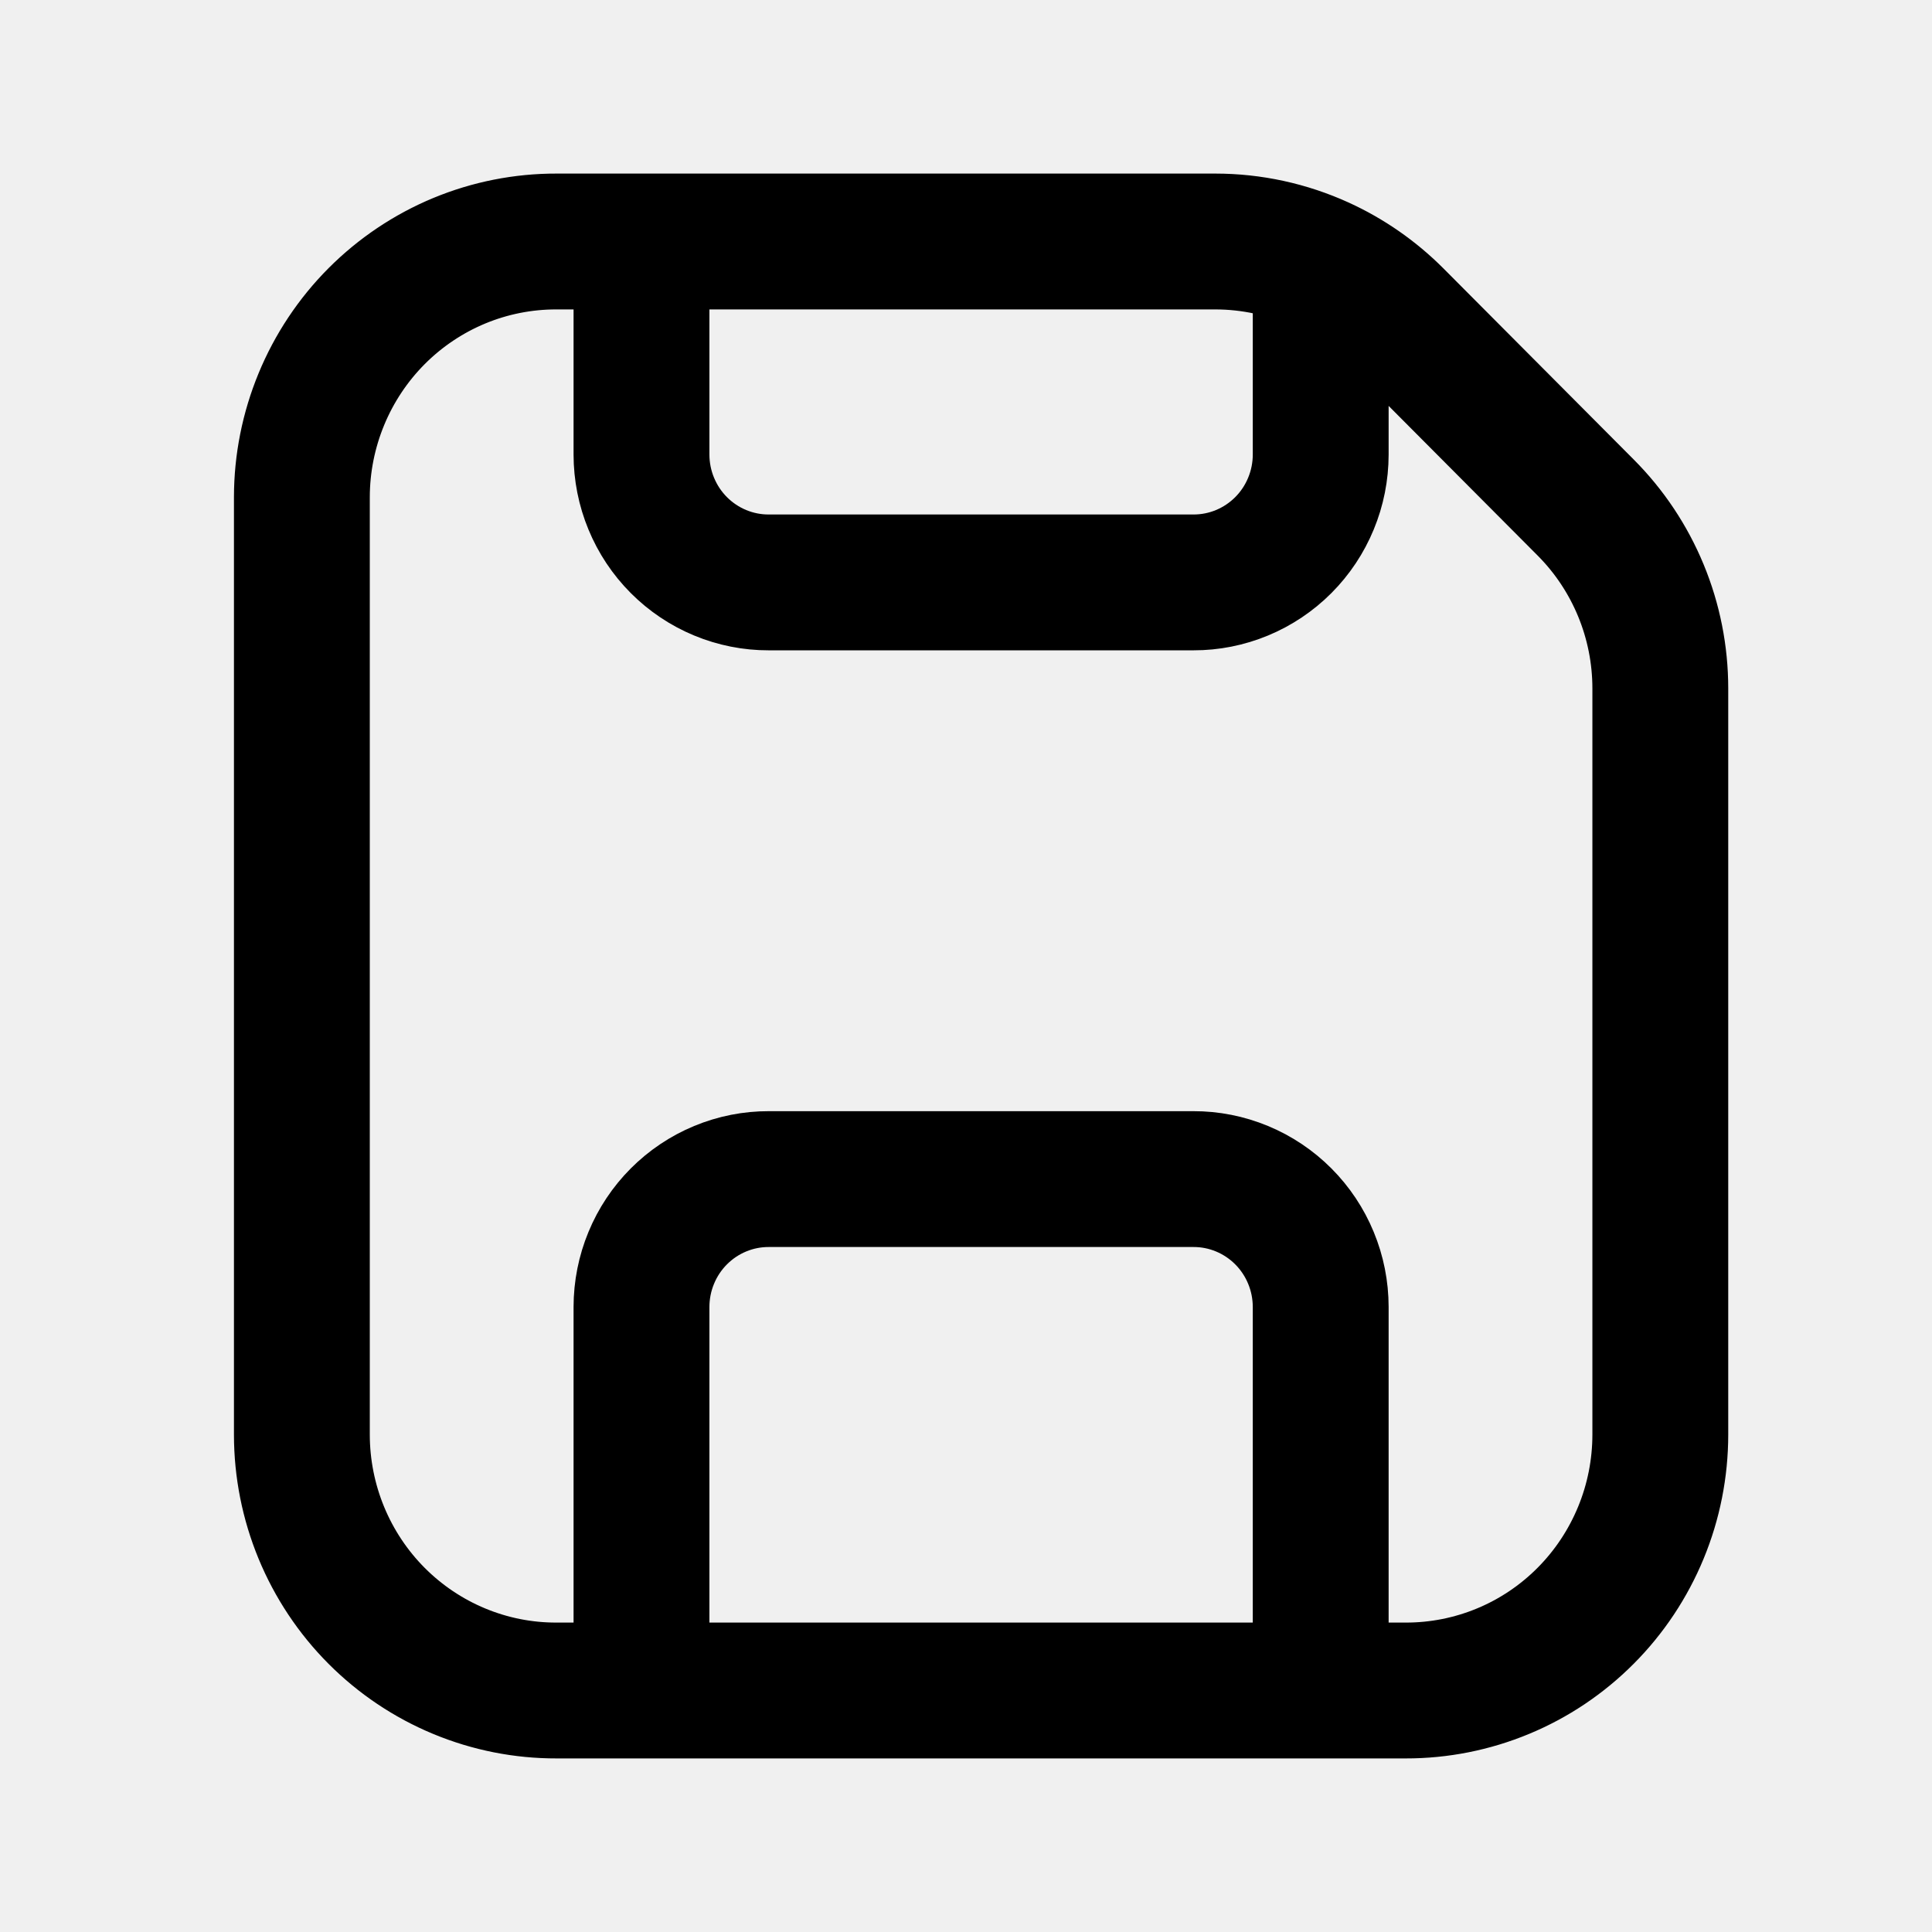
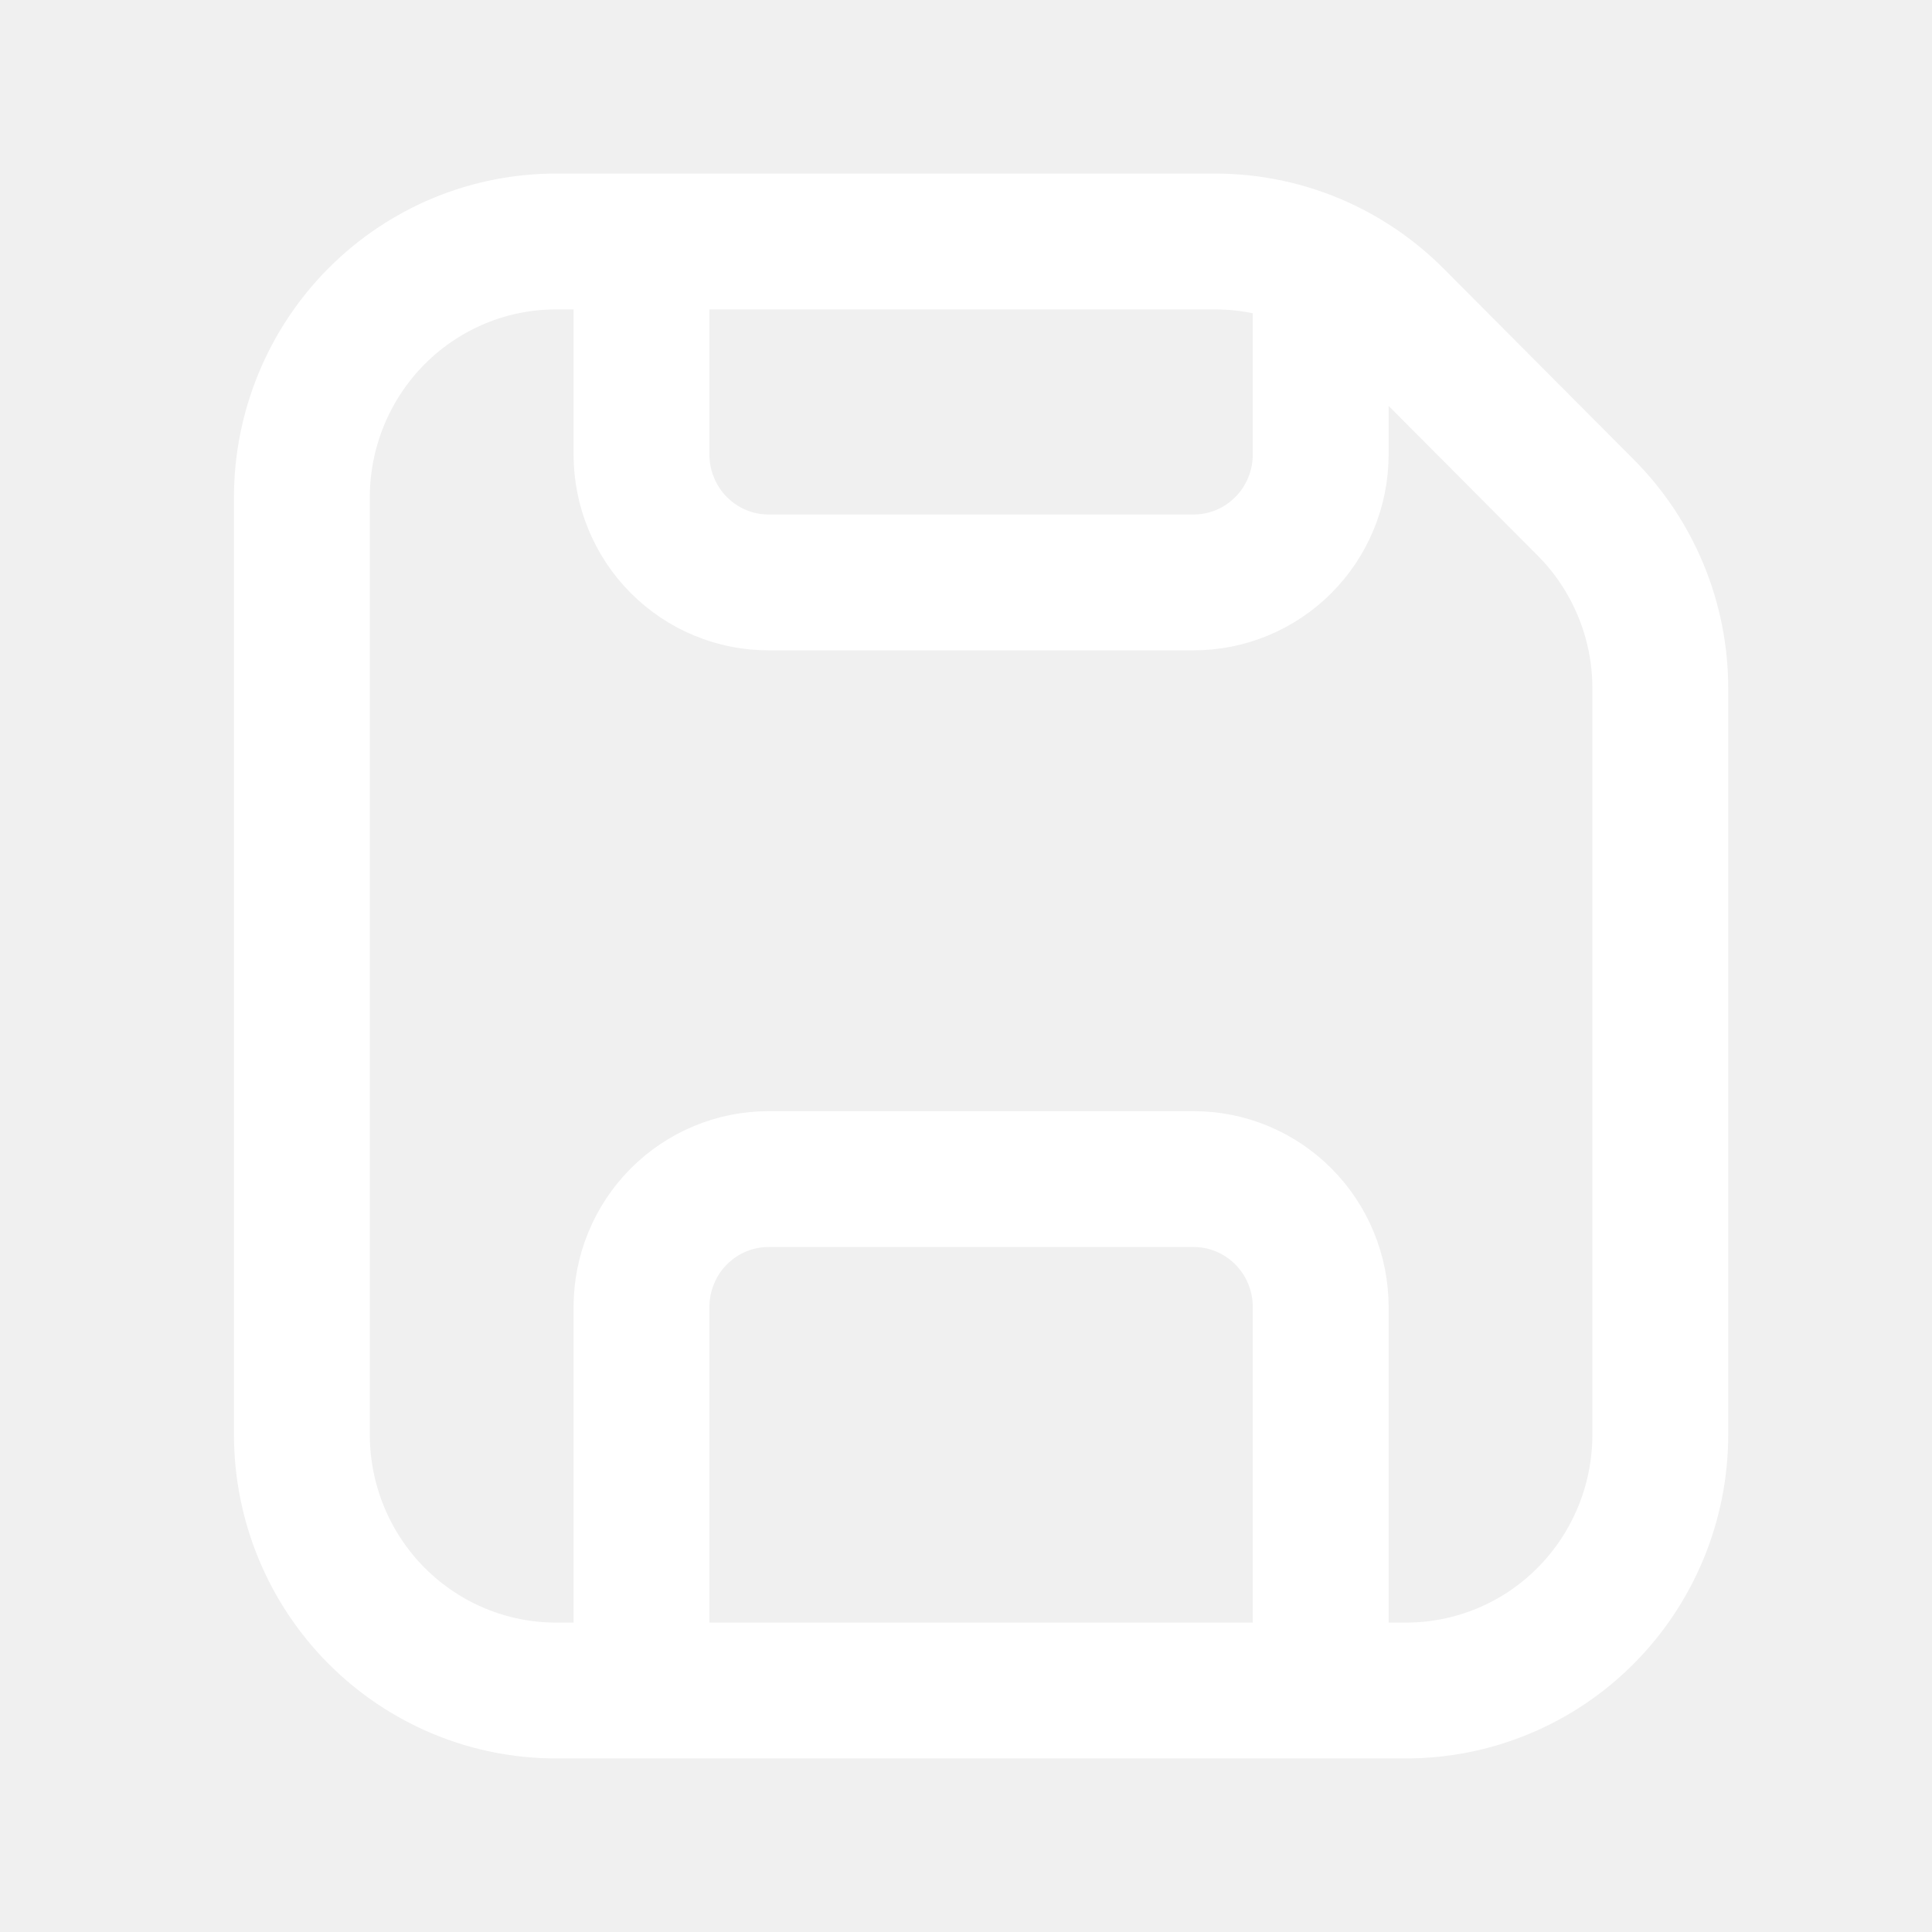
<svg xmlns="http://www.w3.org/2000/svg" width="64" height="64" viewBox="0 0 64 64" fill="none">
-   <path d="M43.75 56V43.293C43.749 42.736 43.64 42.184 43.427 41.67C43.215 41.155 42.904 40.688 42.512 40.295C42.12 39.902 41.655 39.59 41.143 39.378C40.632 39.166 40.084 39.057 39.531 39.059H25.469C24.916 39.057 24.368 39.166 23.857 39.378C23.345 39.59 22.88 39.902 22.488 40.295C22.096 40.688 21.785 41.155 21.573 41.67C21.36 42.184 21.251 42.736 21.25 43.293V56M43.75 8.76V15.059C43.749 15.616 43.64 16.168 43.427 16.682C43.215 17.197 42.904 17.664 42.512 18.057C42.12 18.45 41.655 18.762 41.143 18.974C40.632 19.186 40.084 19.295 39.531 19.293H25.469C24.916 19.295 24.368 19.186 23.857 18.974C23.345 18.762 22.88 18.45 22.488 18.057C22.096 17.664 21.785 17.197 21.573 16.682C21.36 16.168 21.251 15.616 21.25 15.059V8M43.75 8.76C42.652 8.259 41.461 8 40.256 8H21.25M43.75 8.76C44.661 9.176 45.5 9.757 46.222 10.48L52.528 16.813C53.311 17.598 53.932 18.531 54.356 19.558C54.781 20.586 54.999 21.687 55 22.8V47.525C54.999 48.64 54.781 49.744 54.356 50.773C53.931 51.803 53.31 52.738 52.526 53.525C51.743 54.312 50.813 54.936 49.79 55.36C48.767 55.785 47.67 56.002 46.564 56H18.439C17.332 56.003 16.236 55.786 15.213 55.361C14.19 54.937 13.26 54.313 12.476 53.527C11.692 52.74 11.07 51.805 10.645 50.776C10.22 49.746 10.001 48.643 10 47.528V16.469C10.001 15.355 10.221 14.252 10.646 13.223C11.071 12.194 11.693 11.259 12.477 10.472C13.261 9.686 14.19 9.063 15.213 8.638C16.236 8.214 17.332 7.997 18.439 8H21.25" stroke="black" stroke-width="4.5" stroke-linecap="round" stroke-linejoin="round" />
+   <path d="M43.75 56V43.293C43.749 42.736 43.64 42.184 43.427 41.67C43.215 41.155 42.904 40.688 42.512 40.295C42.12 39.902 41.655 39.59 41.143 39.378C40.632 39.166 40.084 39.057 39.531 39.059H25.469C24.916 39.057 24.368 39.166 23.857 39.378C23.345 39.59 22.88 39.902 22.488 40.295C22.096 40.688 21.785 41.155 21.573 41.67C21.36 42.184 21.251 42.736 21.25 43.293V56M43.75 8.76V15.059C43.749 15.616 43.64 16.168 43.427 16.682C43.215 17.197 42.904 17.664 42.512 18.057C42.12 18.45 41.655 18.762 41.143 18.974C40.632 19.186 40.084 19.295 39.531 19.293H25.469C24.916 19.295 24.368 19.186 23.857 18.974C23.345 18.762 22.88 18.45 22.488 18.057C22.096 17.664 21.785 17.197 21.573 16.682C21.36 16.168 21.251 15.616 21.25 15.059V8M43.75 8.76C42.652 8.259 41.461 8 40.256 8H21.25M43.75 8.76C44.661 9.176 45.5 9.757 46.222 10.48L52.528 16.813C53.311 17.598 53.932 18.531 54.356 19.558C54.781 20.586 54.999 21.687 55 22.8V47.525C54.999 48.64 54.781 49.744 54.356 50.773C53.931 51.803 53.31 52.738 52.526 53.525C51.743 54.312 50.813 54.936 49.79 55.36C48.767 55.785 47.67 56.002 46.564 56H18.439C17.332 56.003 16.236 55.786 15.213 55.361C14.19 54.937 13.26 54.313 12.476 53.527C11.692 52.74 11.07 51.805 10.645 50.776C10.22 49.746 10.001 48.643 10 47.528V16.469C10.001 15.355 10.221 14.252 10.646 13.223C11.071 12.194 11.693 11.259 12.477 10.472C13.261 9.686 14.19 9.063 15.213 8.638C16.236 8.214 17.332 7.997 18.439 8H21.25" stroke="white" stroke-width="4.5" stroke-linecap="round" stroke-linejoin="round" />
</svg>
